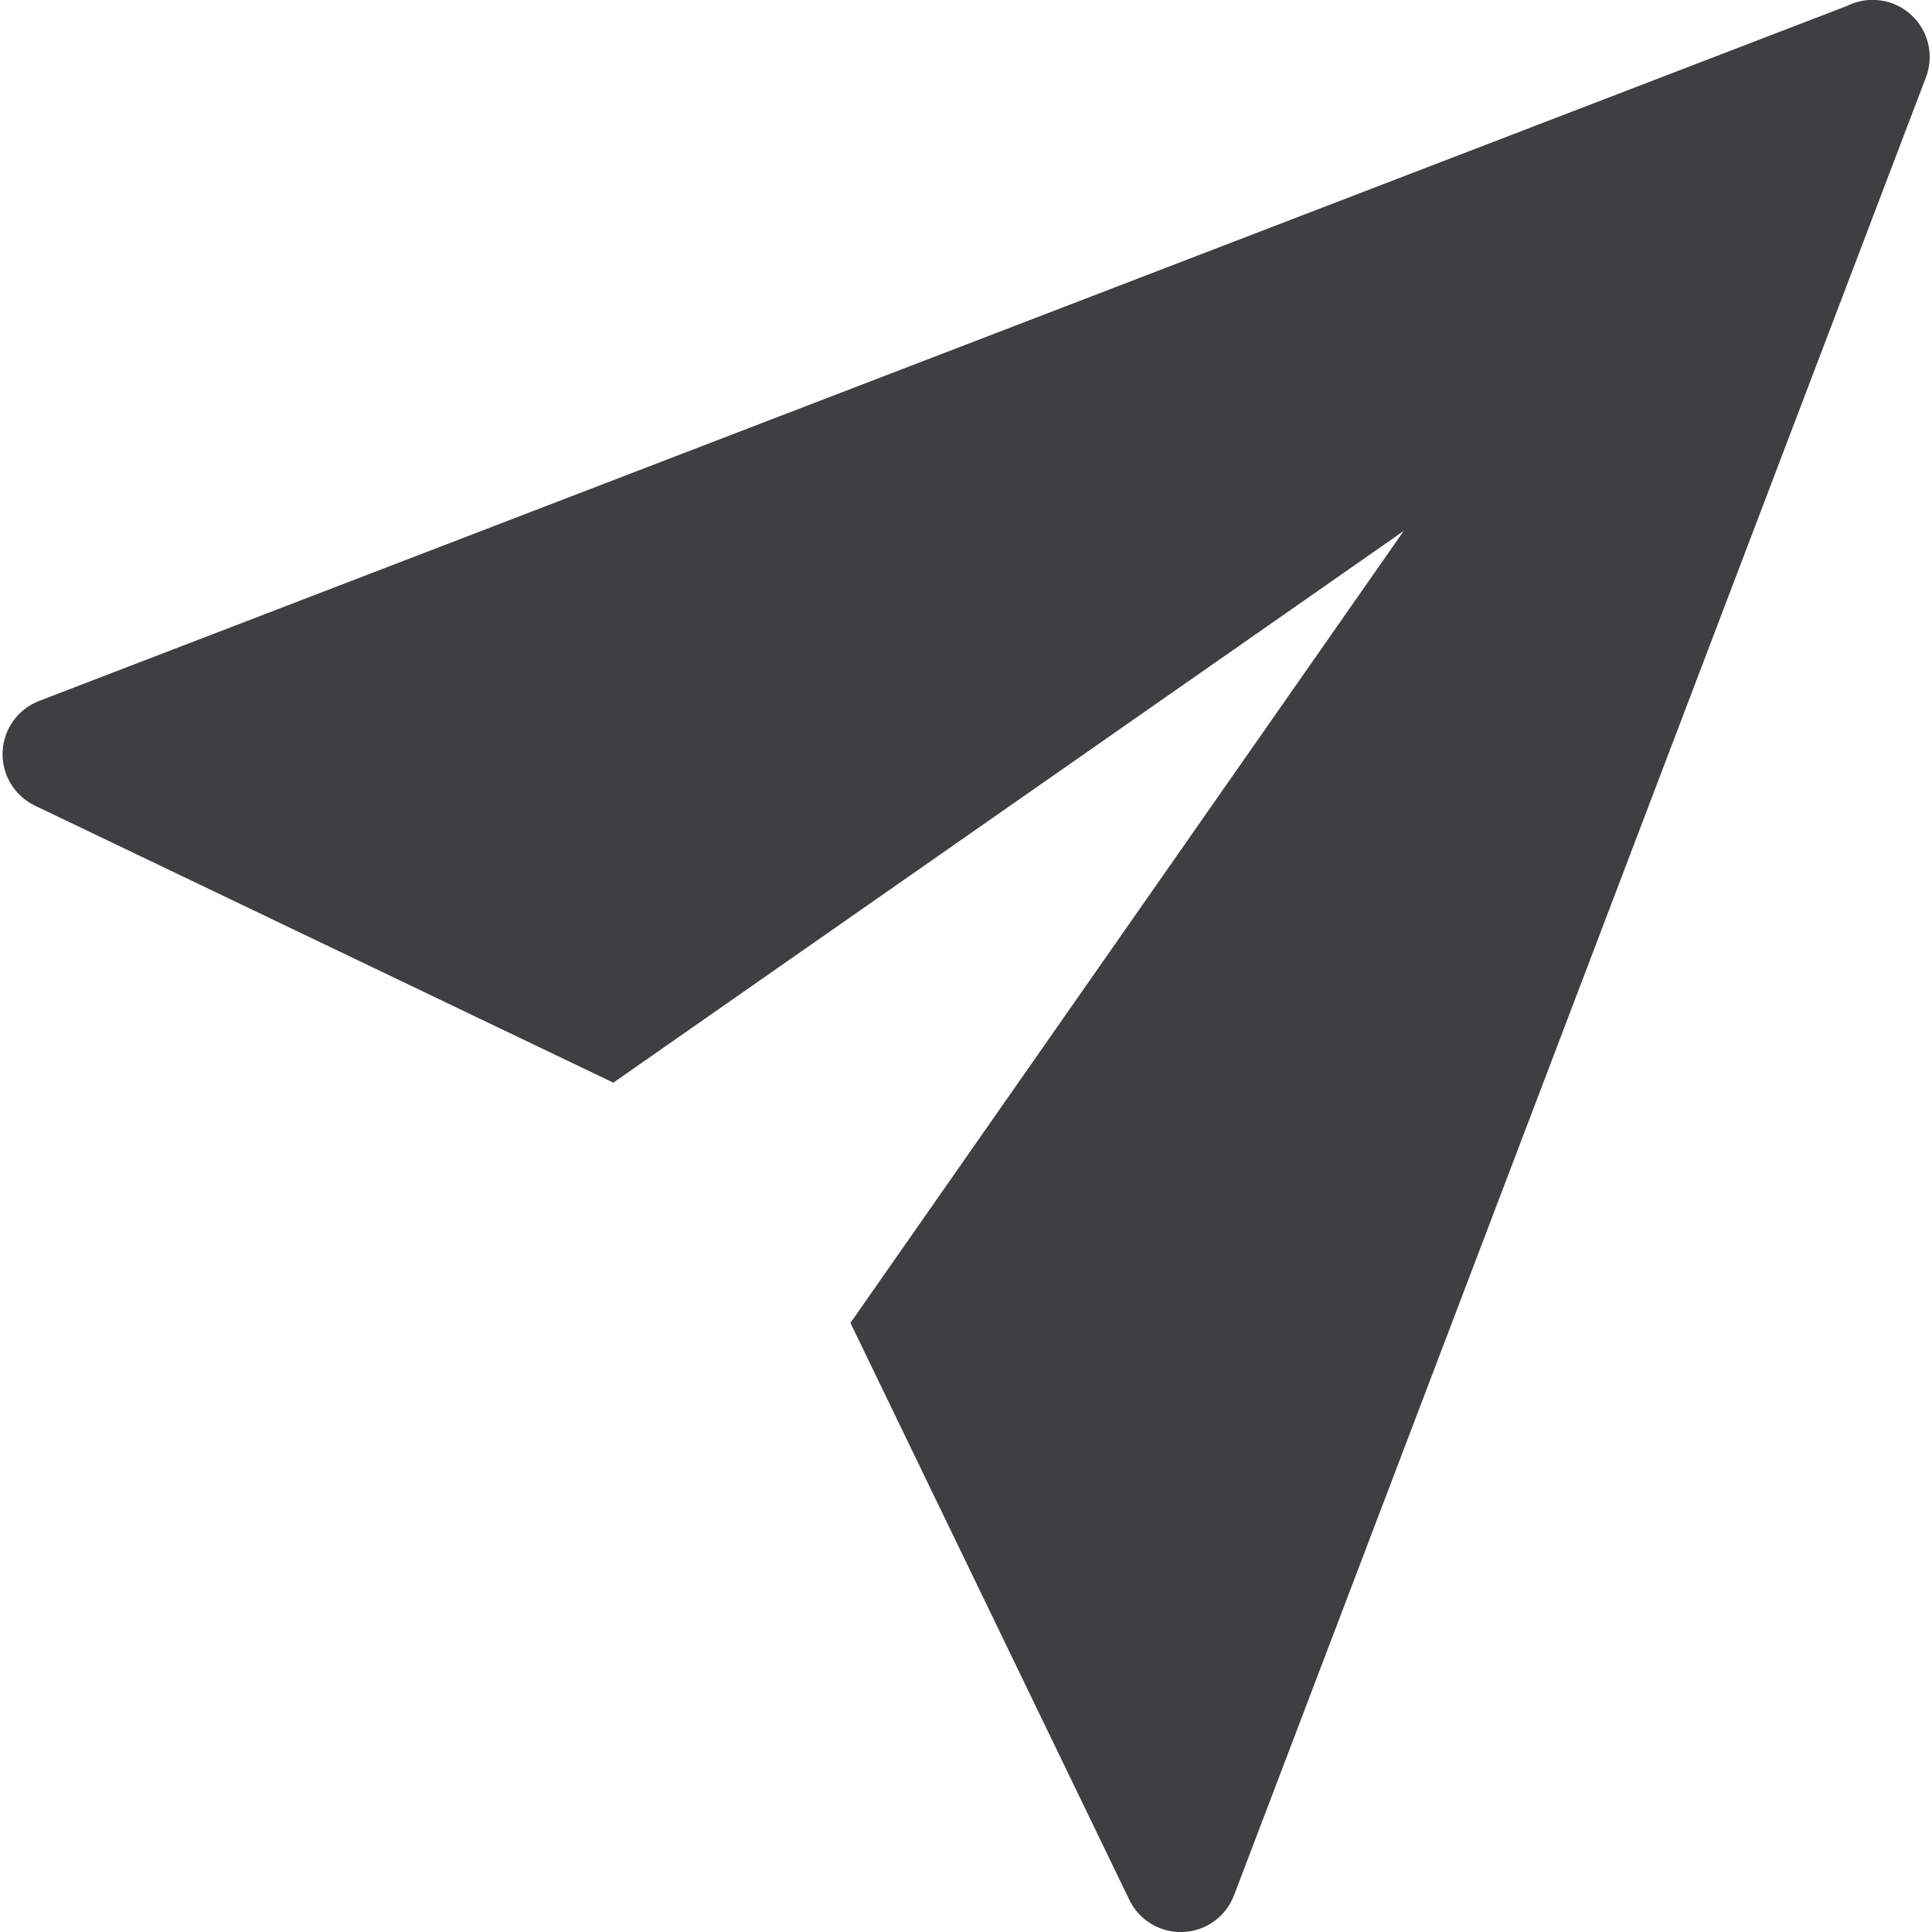
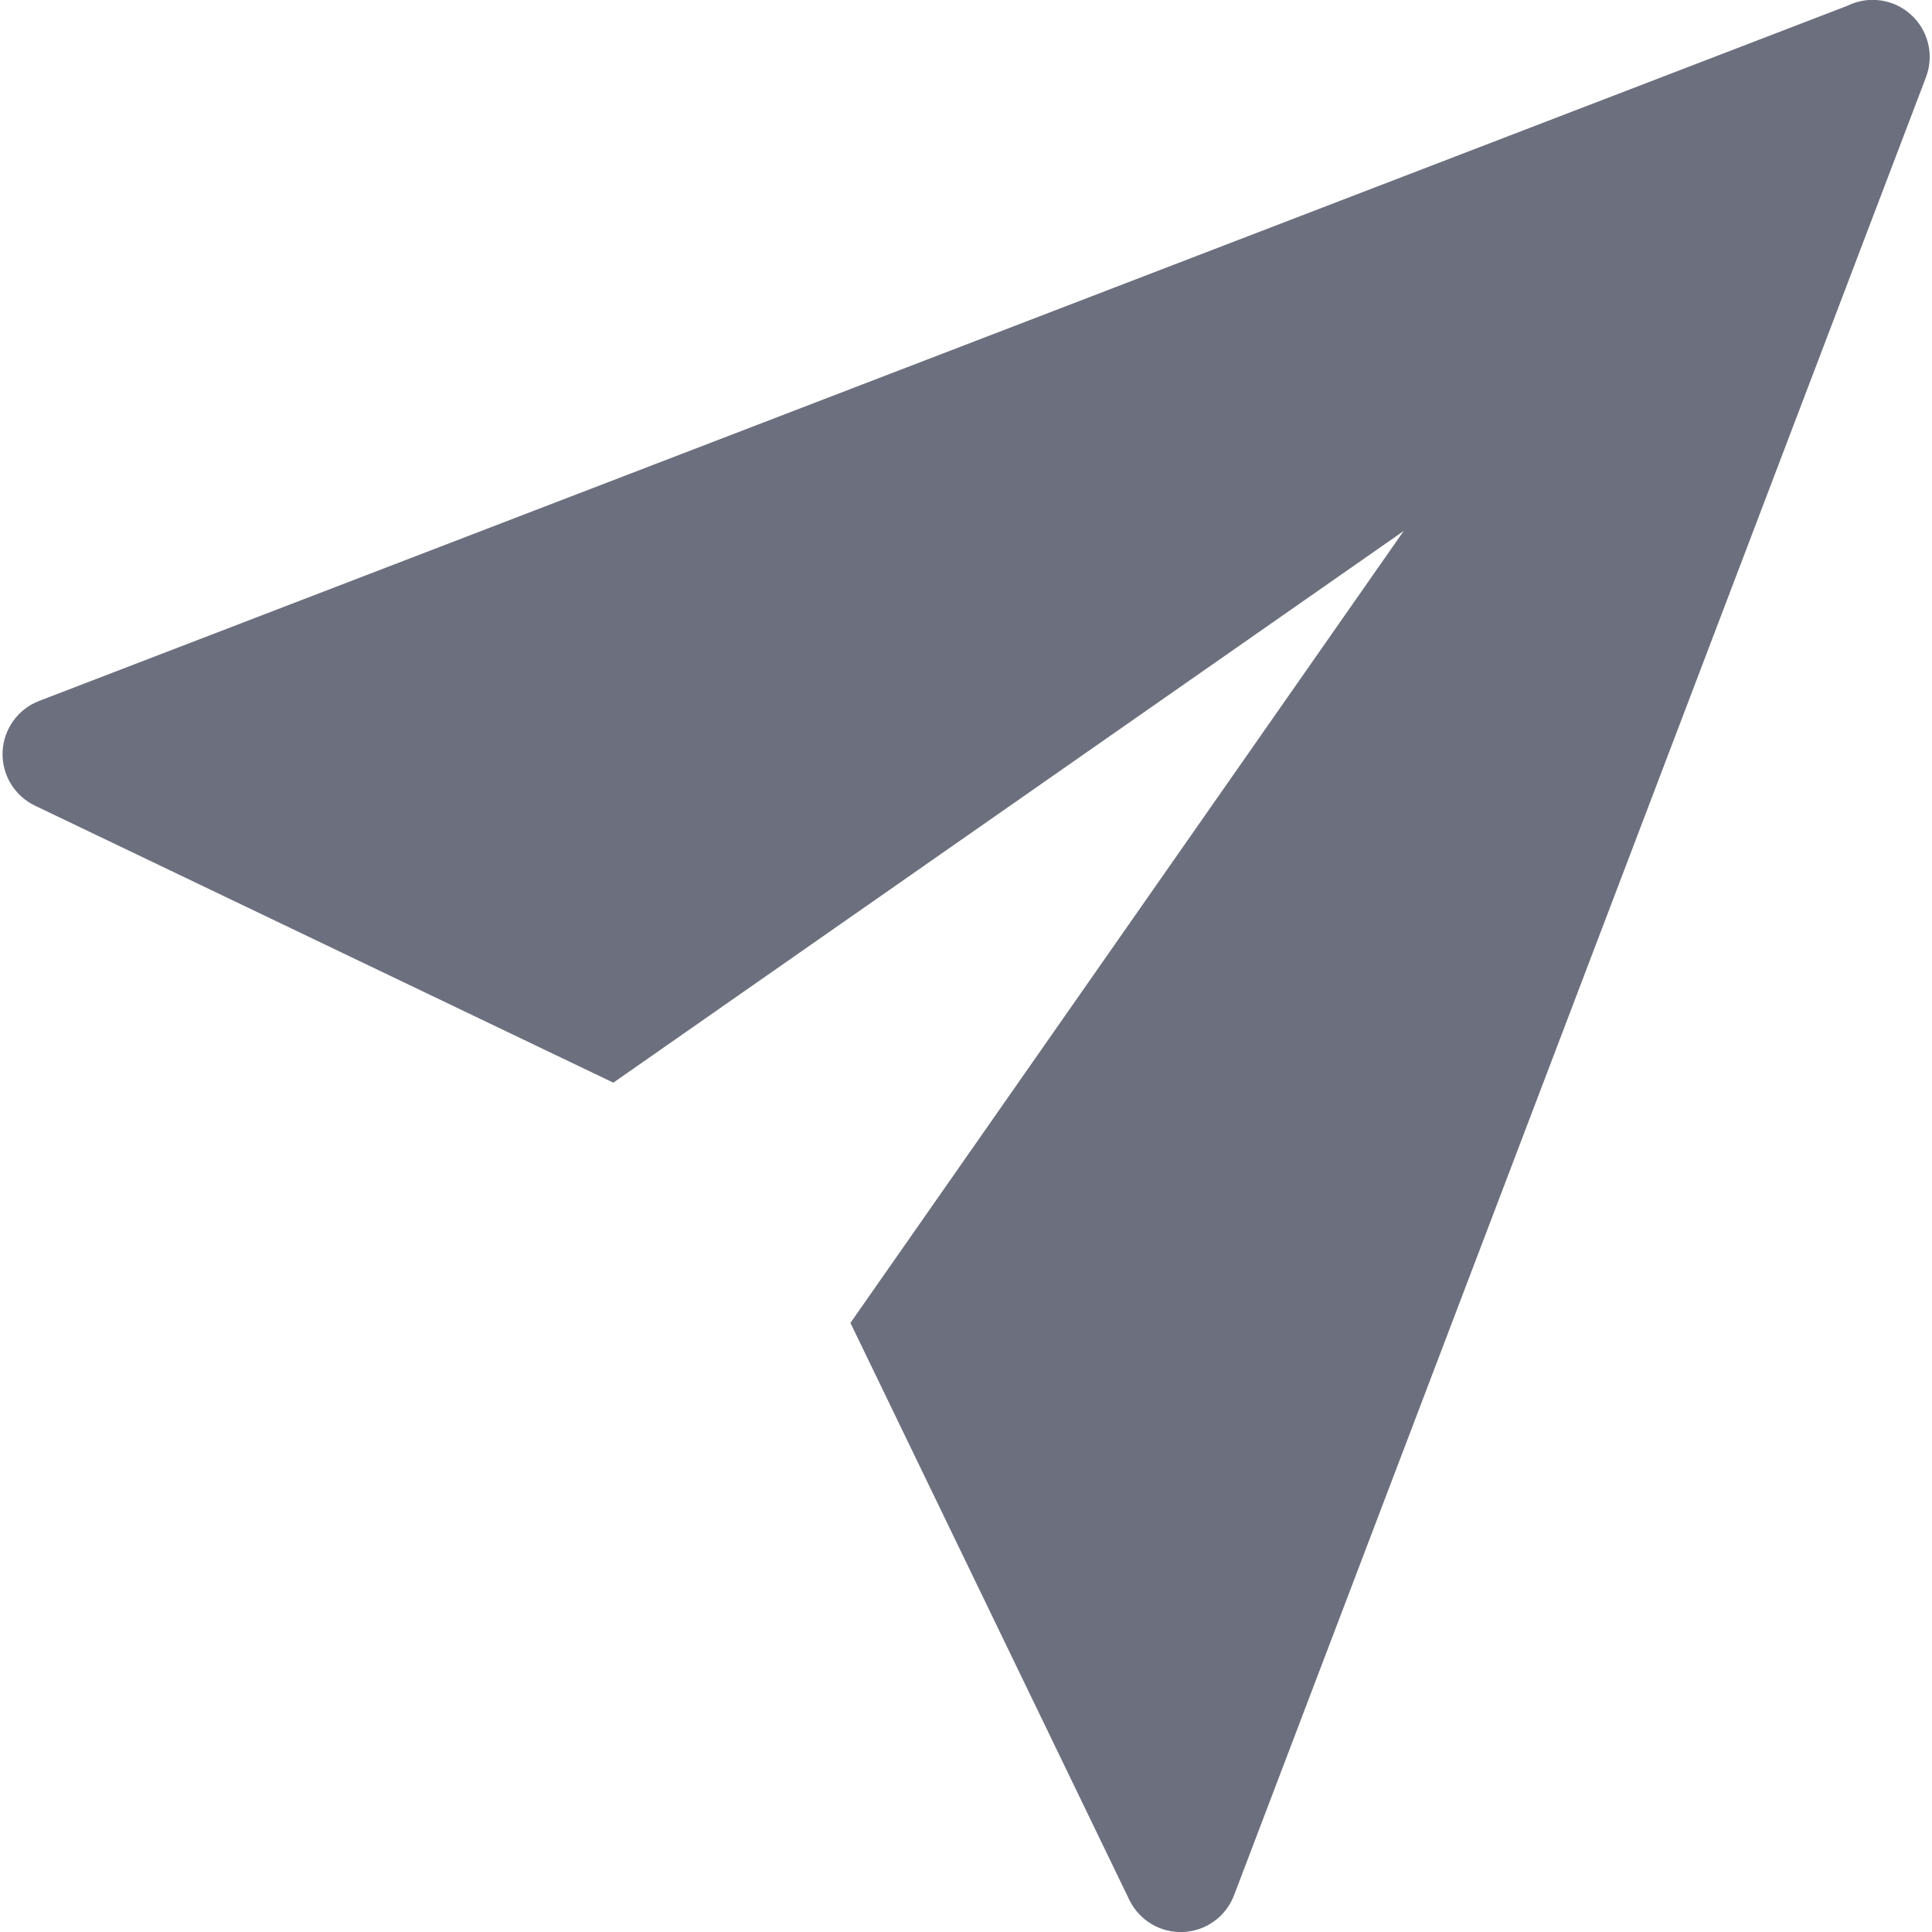
<svg xmlns="http://www.w3.org/2000/svg" width="16" height="16" viewBox="0 0 122.56 122.88">
-   <path fill="#3D3F41" fill-rule="evenodd" d="M2.33,44.58,117.33,.37a3.63,3.63,0,0,1,5,4.56l-44,115.61h0a3.63,3.63,0,0,1-6.67,.28L53.93,84.14,89.12,33.77,38.85,68.86,2.06,51.24a3.63,3.63,0,0,1,.27-6.66Z" />
+   <path fill="#6C707E" fill-rule="evenodd" d="M2.33,44.58,117.33,.37a3.63,3.63,0,0,1,5,4.56l-44,115.61h0a3.63,3.63,0,0,1-6.67,.28L53.93,84.14,89.12,33.77,38.85,68.86,2.06,51.24a3.63,3.63,0,0,1,.27-6.66Z" />
</svg>
